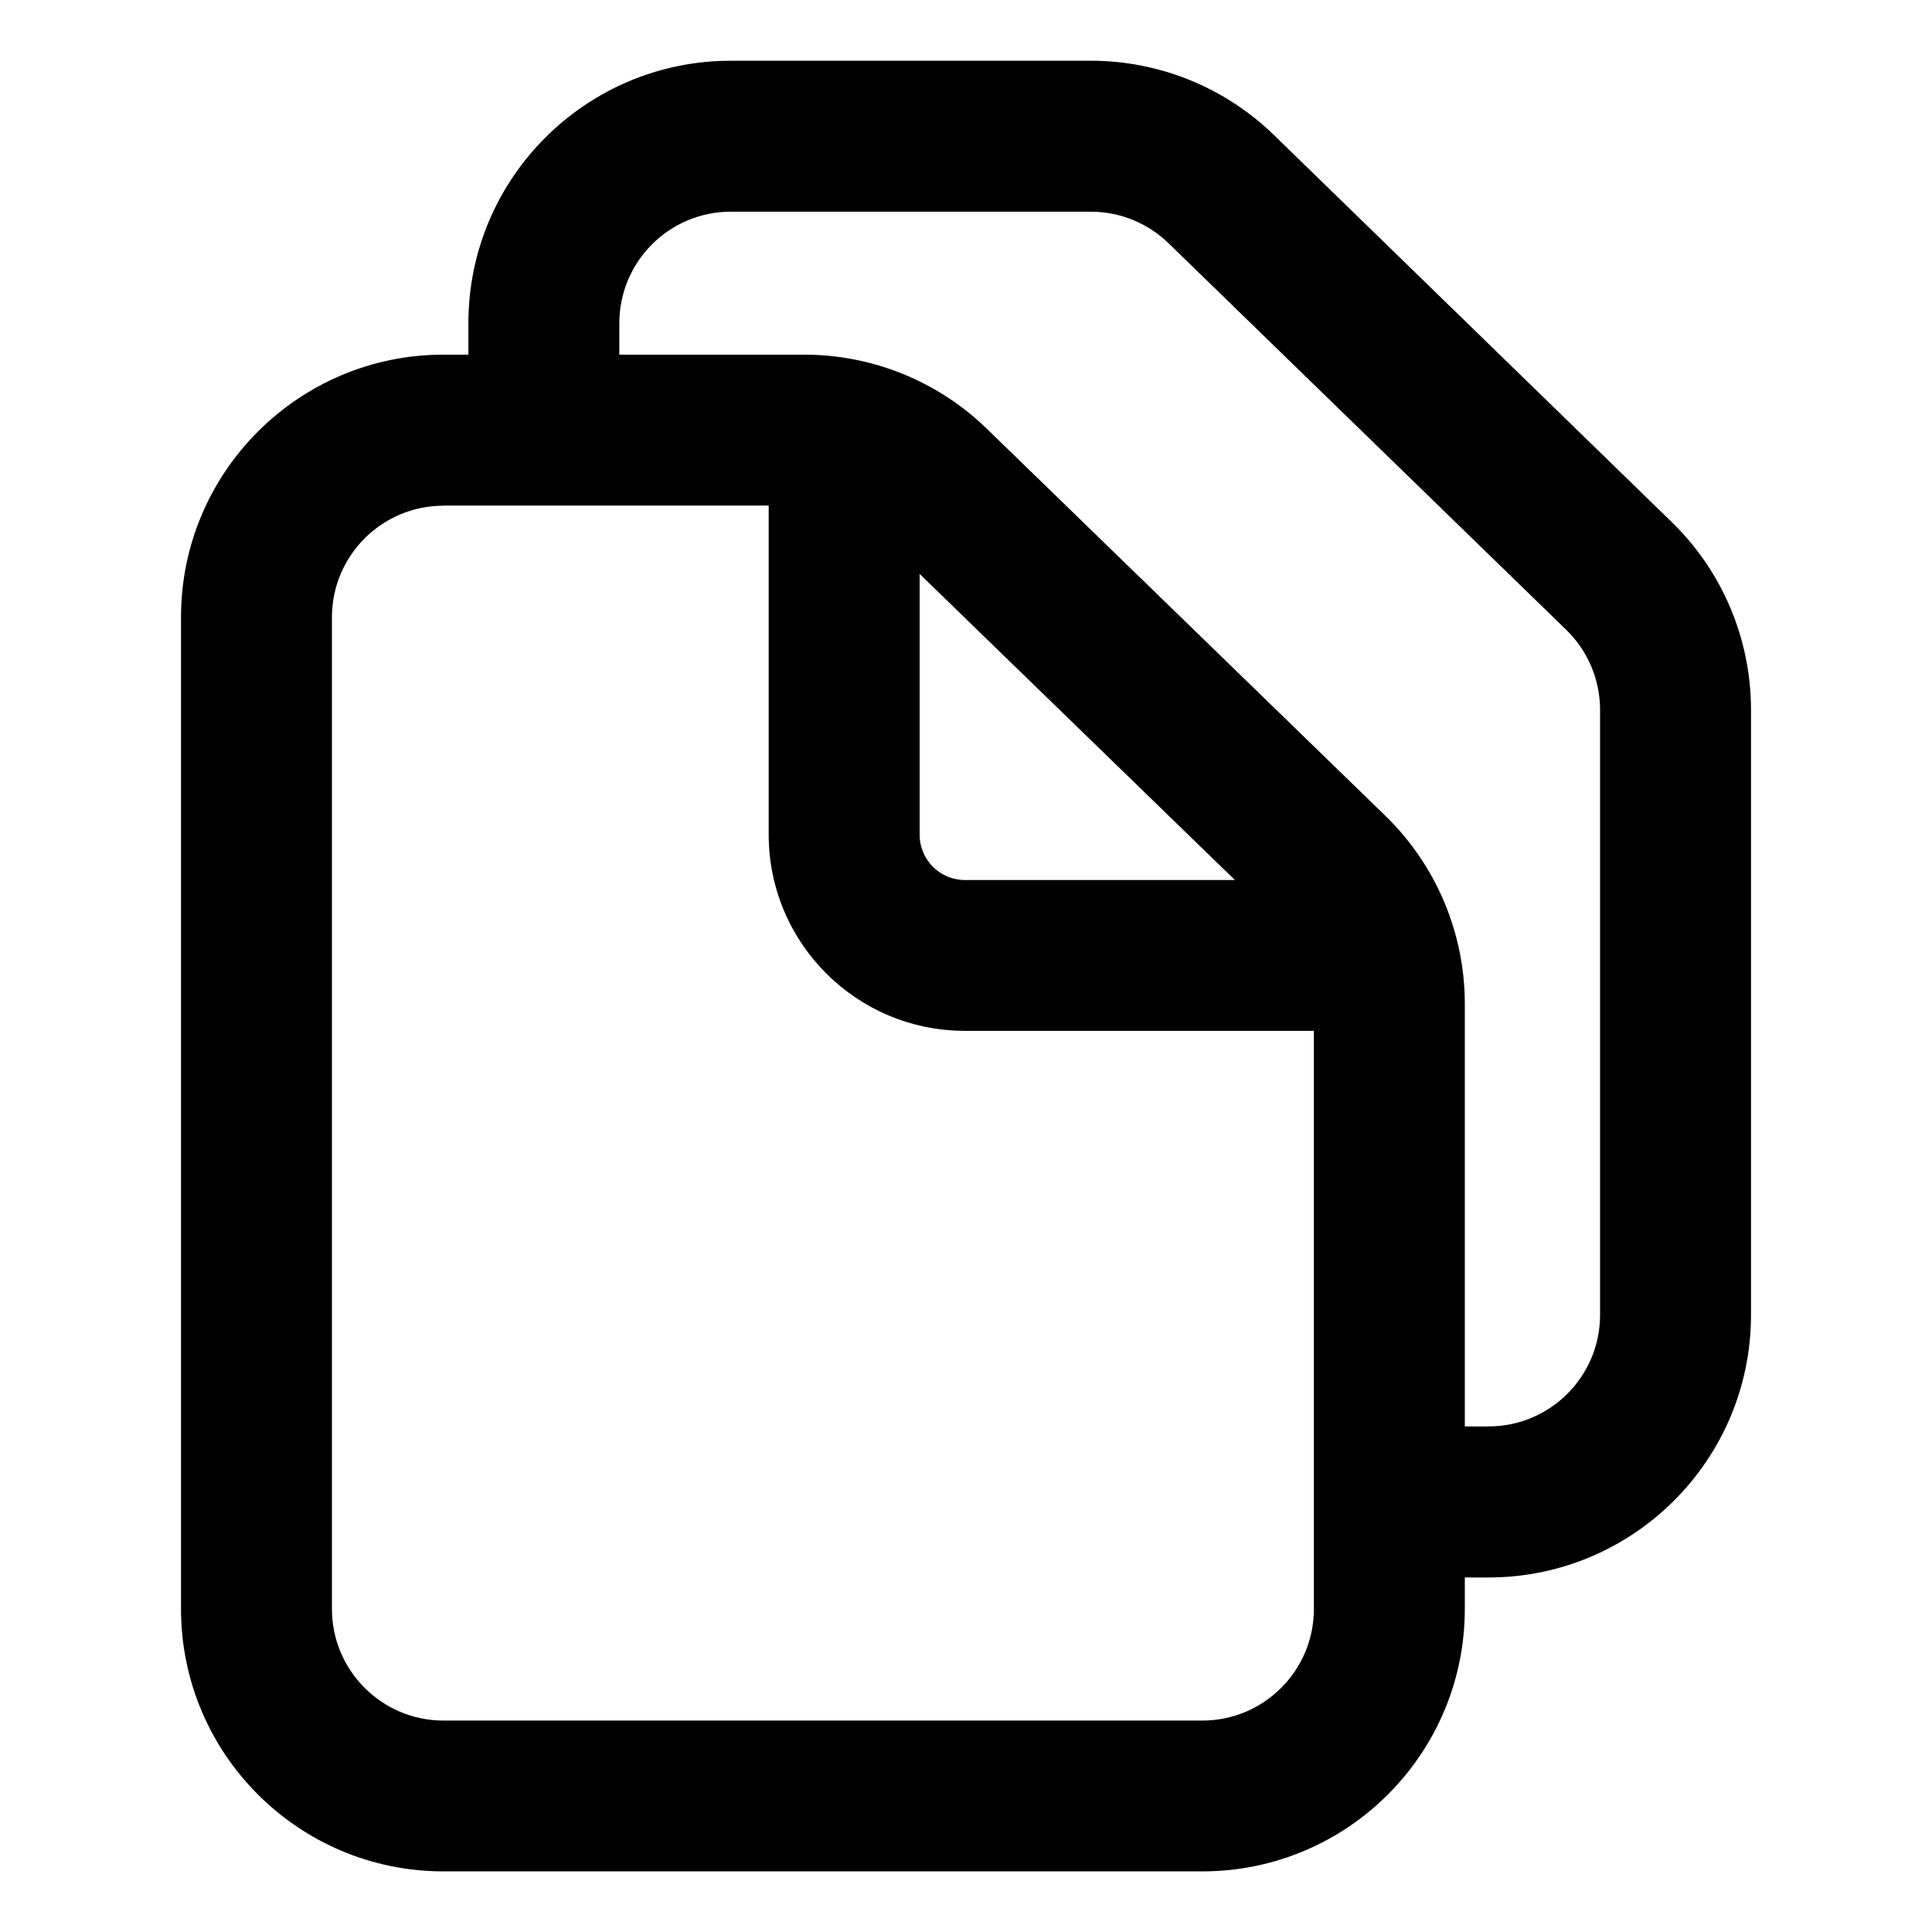
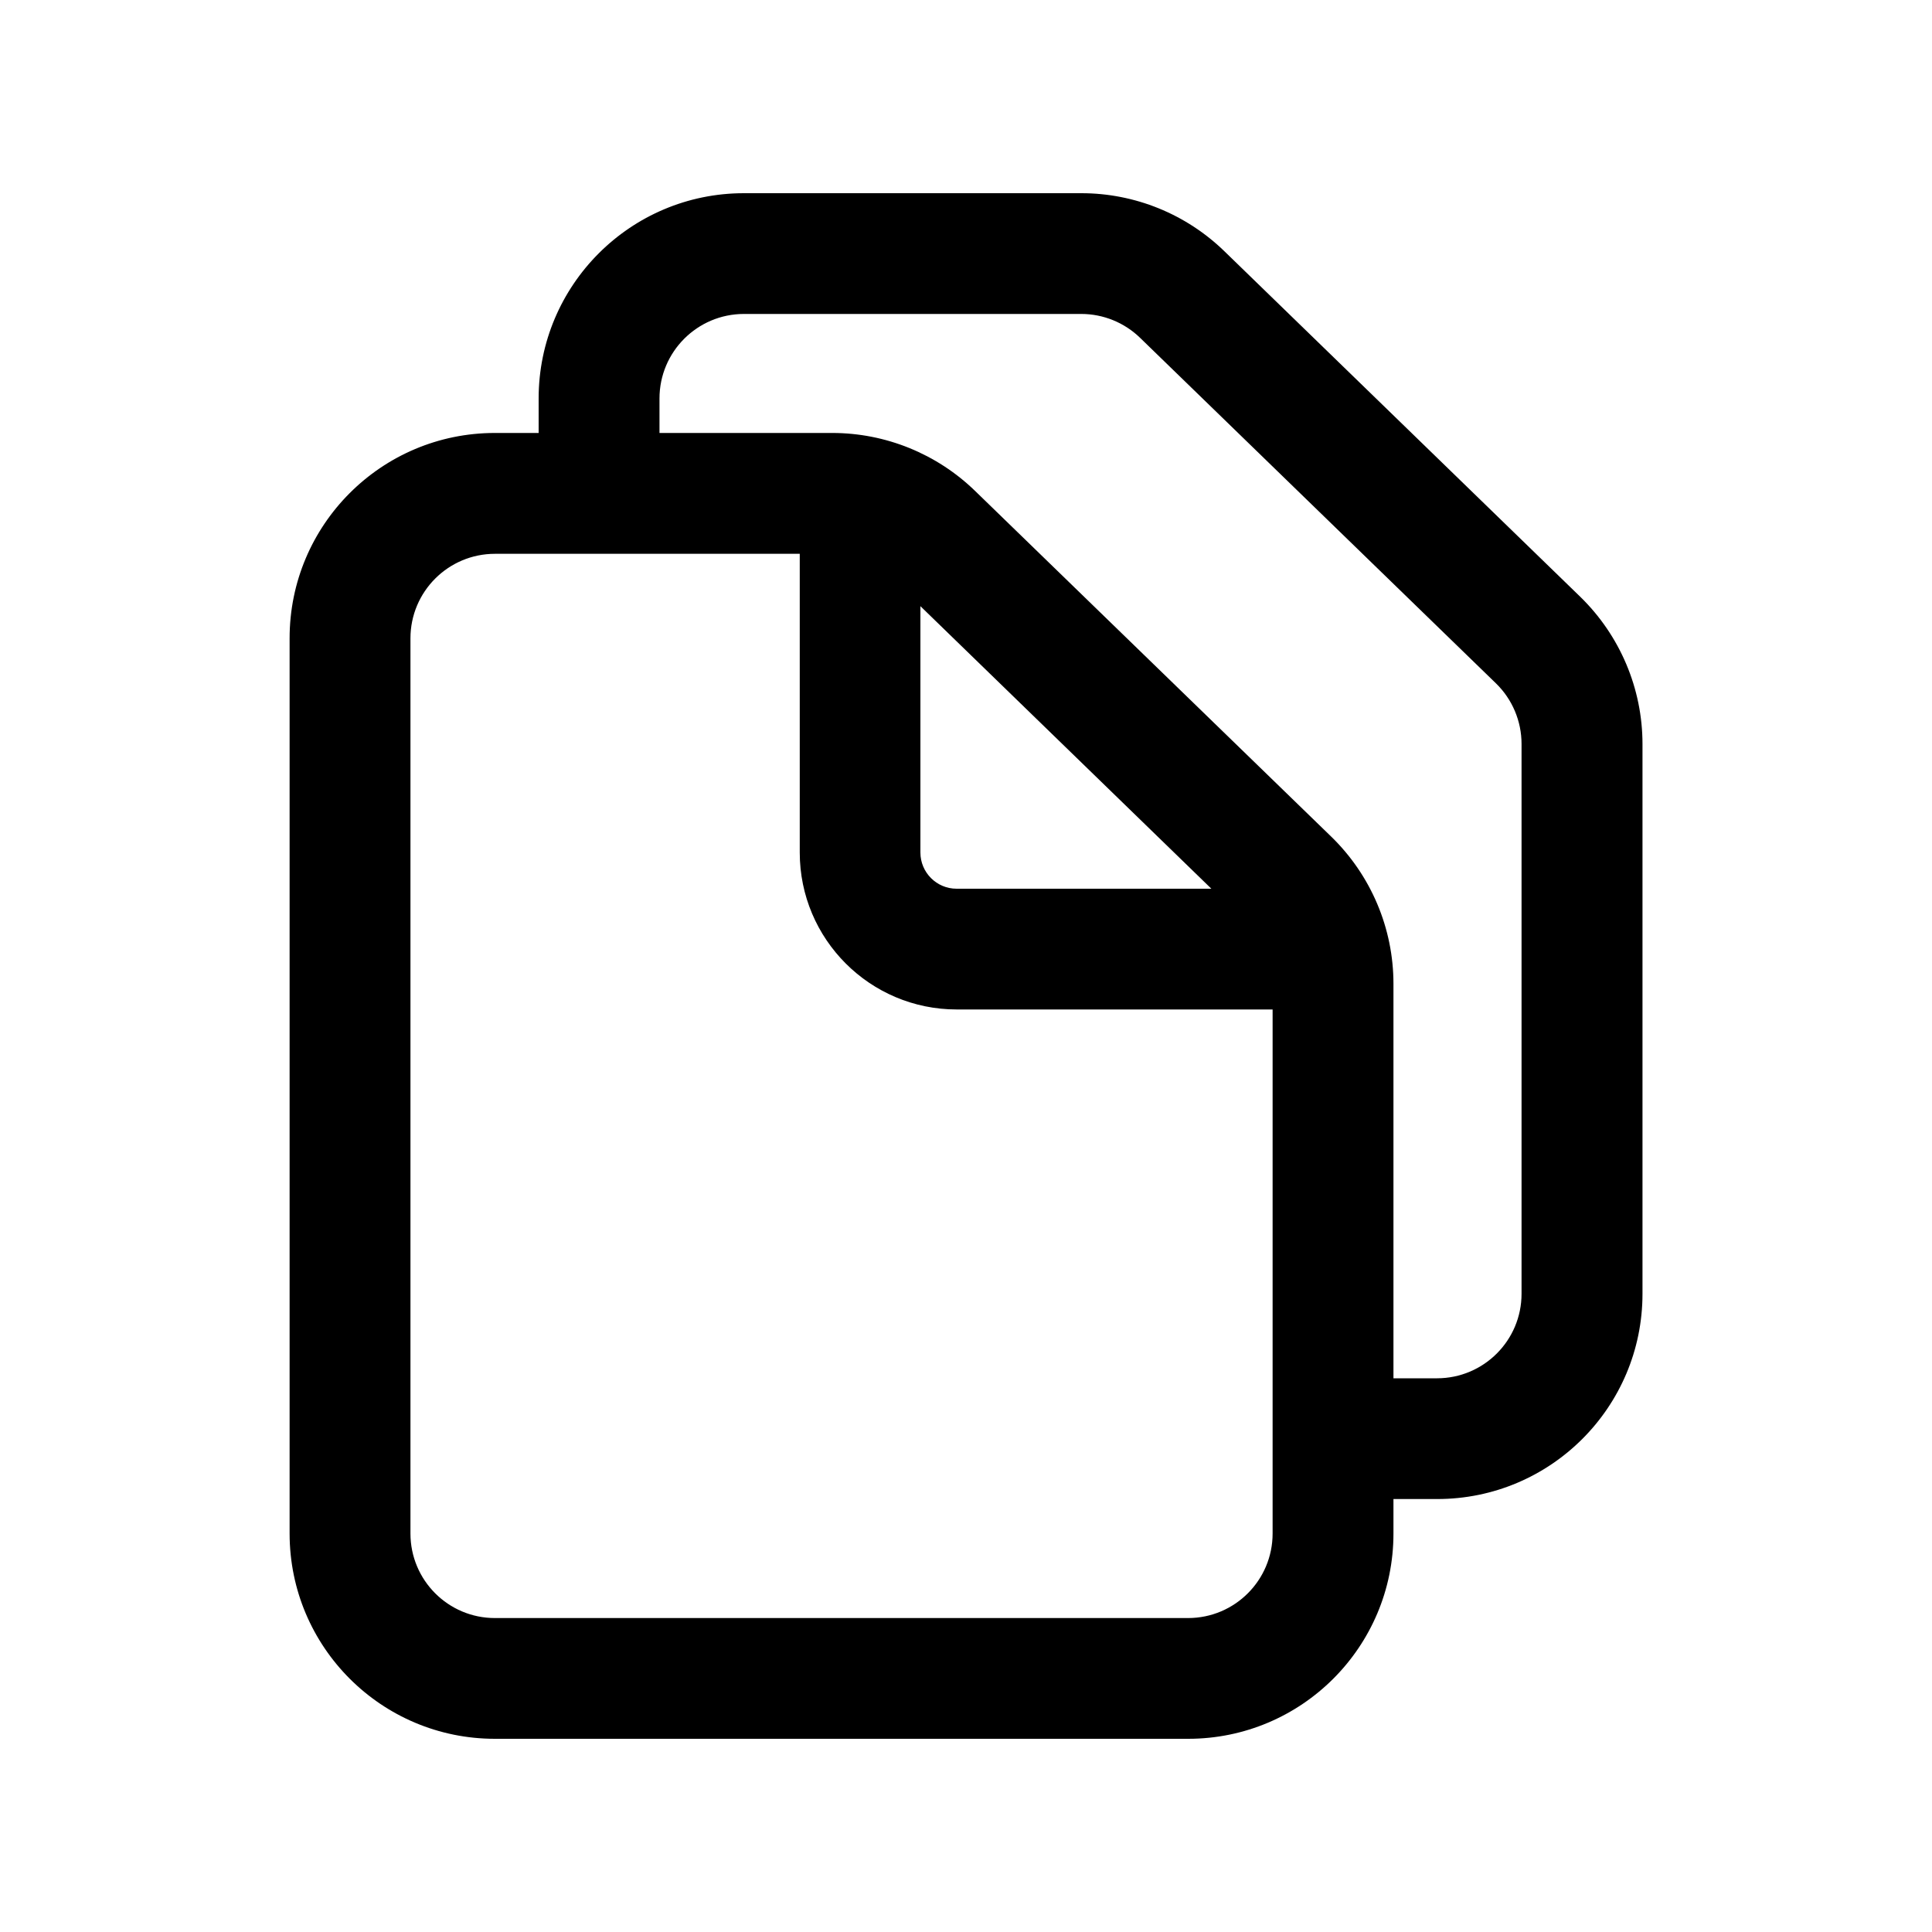
- <svg xmlns="http://www.w3.org/2000/svg" width="16" height="16" fill="currentColor" viewBox="0 0 16 16">
-   <path fill="#000" fill-rule="evenodd" d="M6.053.503c-1.2 0-2.174.973-2.174 2.174v.26h-.206c-1.2 0-2.174.974-2.174 2.174v8.213c0 1.2.973 2.174 2.174 2.174h6.284c1.2 0 2.174-.973 2.174-2.174v-.26h.196c1.2 0 2.174-.974 2.174-2.174V5.878c0-.587-.238-1.15-.66-1.558L10.55 1.118A2.174 2.174 0 0 0 9.033.503h-2.98Zm6.078 11.31h.196c.51 0 .924-.413.924-.923V5.878a.924.924 0 0 0-.28-.662L9.677 2.014a.924.924 0 0 0-.644-.261h-2.98a.924.924 0 0 0-.924.924v.26h1.53c.566 0 1.109.22 1.515.615l3.297 3.202c.422.409.66.972.66 1.56v3.5ZM3.673 4.188a.924.924 0 0 0-.924.924v8.213c0 .51.414.924.924.924h6.284c.51 0 .924-.414.924-.924V8.537H7.99a1.625 1.625 0 0 1-1.624-1.625V4.187H3.673Zm3.944.566 2.61 2.534H7.991a.375.375 0 0 1-.375-.375v-2.16Z" clip-rule="evenodd" />
+ <svg xmlns="http://www.w3.org/2000/svg" width="20" height="20" fill="currentColor" viewBox="0 0 20 20">
+   <path fill-rule="evenodd" d="M7.701 2a2.125 2.125 0 0 0-2.125 2.125v.357h-.453a2.125 2.125 0 0 0-2.125 2.126v9.267C2.998 17.05 3.95 18 5.123 18H12.3a2.125 2.125 0 0 0 2.125-2.125v-.357h.453a2.125 2.125 0 0 0 2.125-2.125V7.702c0-.574-.233-1.124-.645-1.525l-3.683-3.576A2.125 2.125 0 0 0 11.194 2H7.7Zm6.723 12.268h.453a.875.875 0 0 0 .874-.875V7.702a.875.875 0 0 0-.265-.628l-3.683-3.576a.875.875 0 0 0-.61-.248H7.701a.875.875 0 0 0-.874.875v.357h1.788c.553 0 1.084.216 1.48.601L13.78 8.66c.412.4.645.95.645 1.524v4.084Zm-9.3-8.535a.875.875 0 0 0-.875.875v9.267c0 .483.391.875.874.875H12.3a.875.875 0 0 0 .874-.875V10.45h-3.27a1.625 1.625 0 0 1-1.625-1.625V5.733H5.123Zm4.404.542L12.54 9.2H9.903a.375.375 0 0 1-.375-.375v-2.55Z" clip-rule="evenodd" />
</svg>
